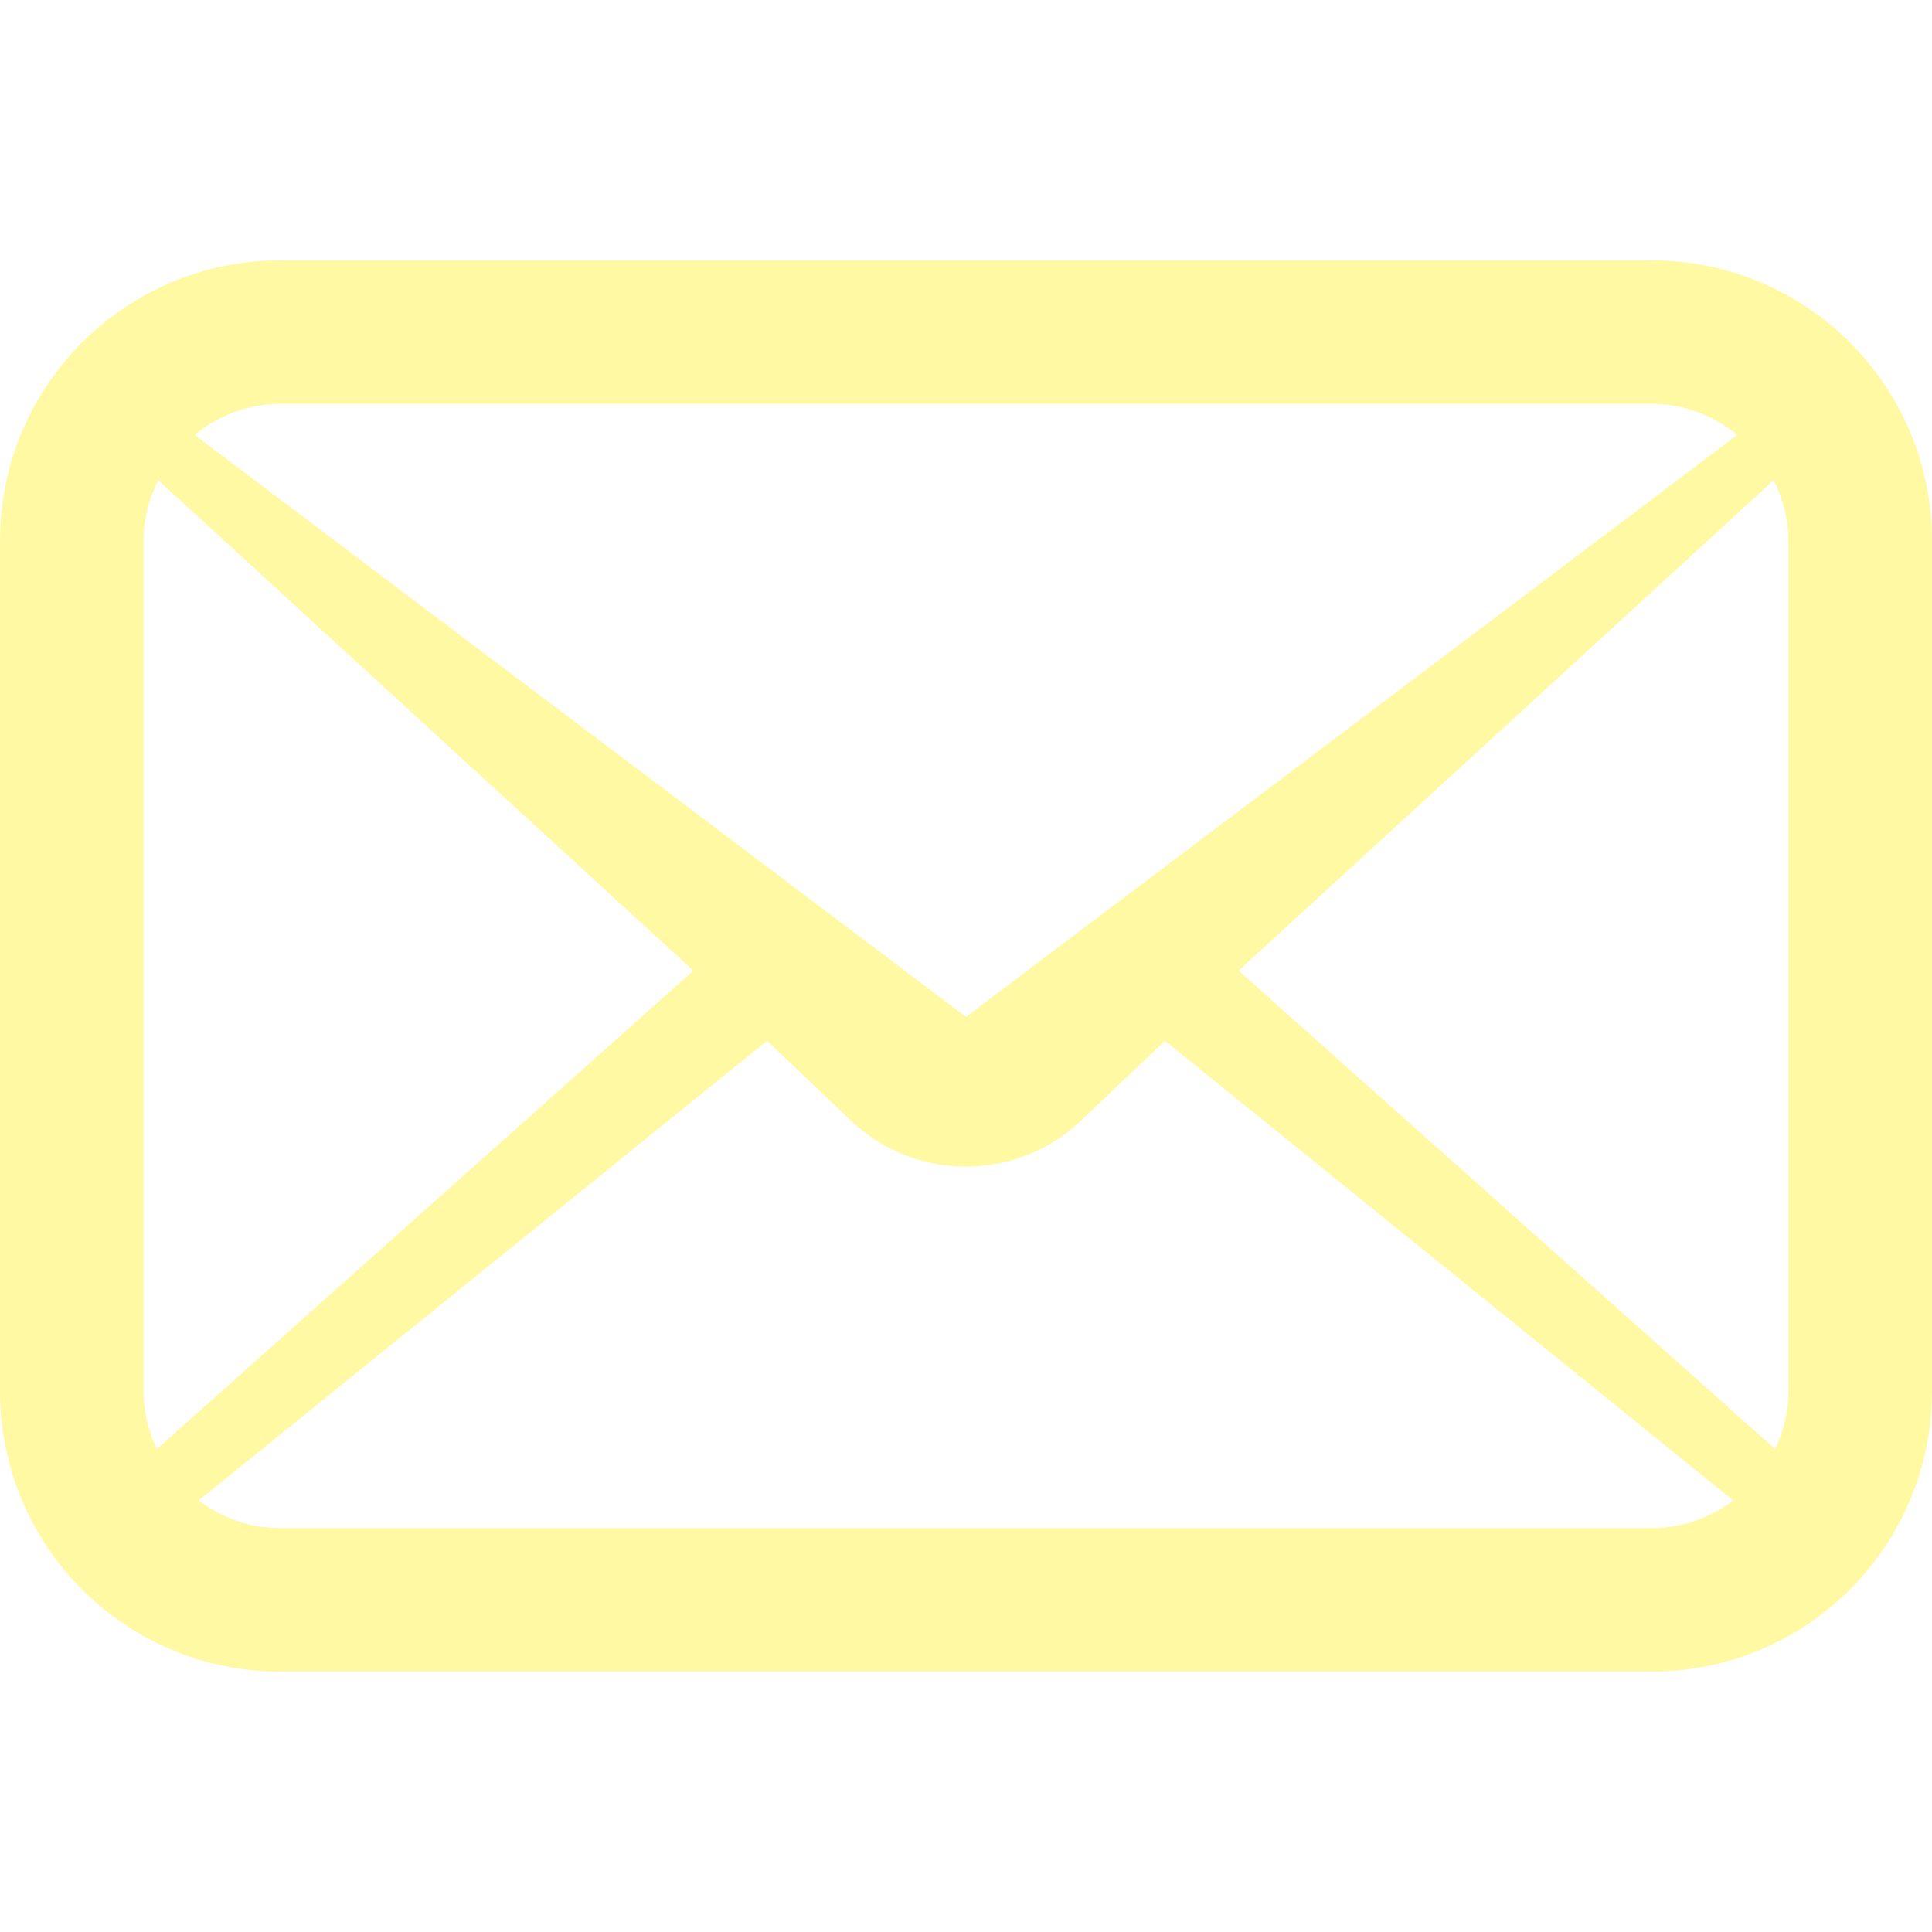
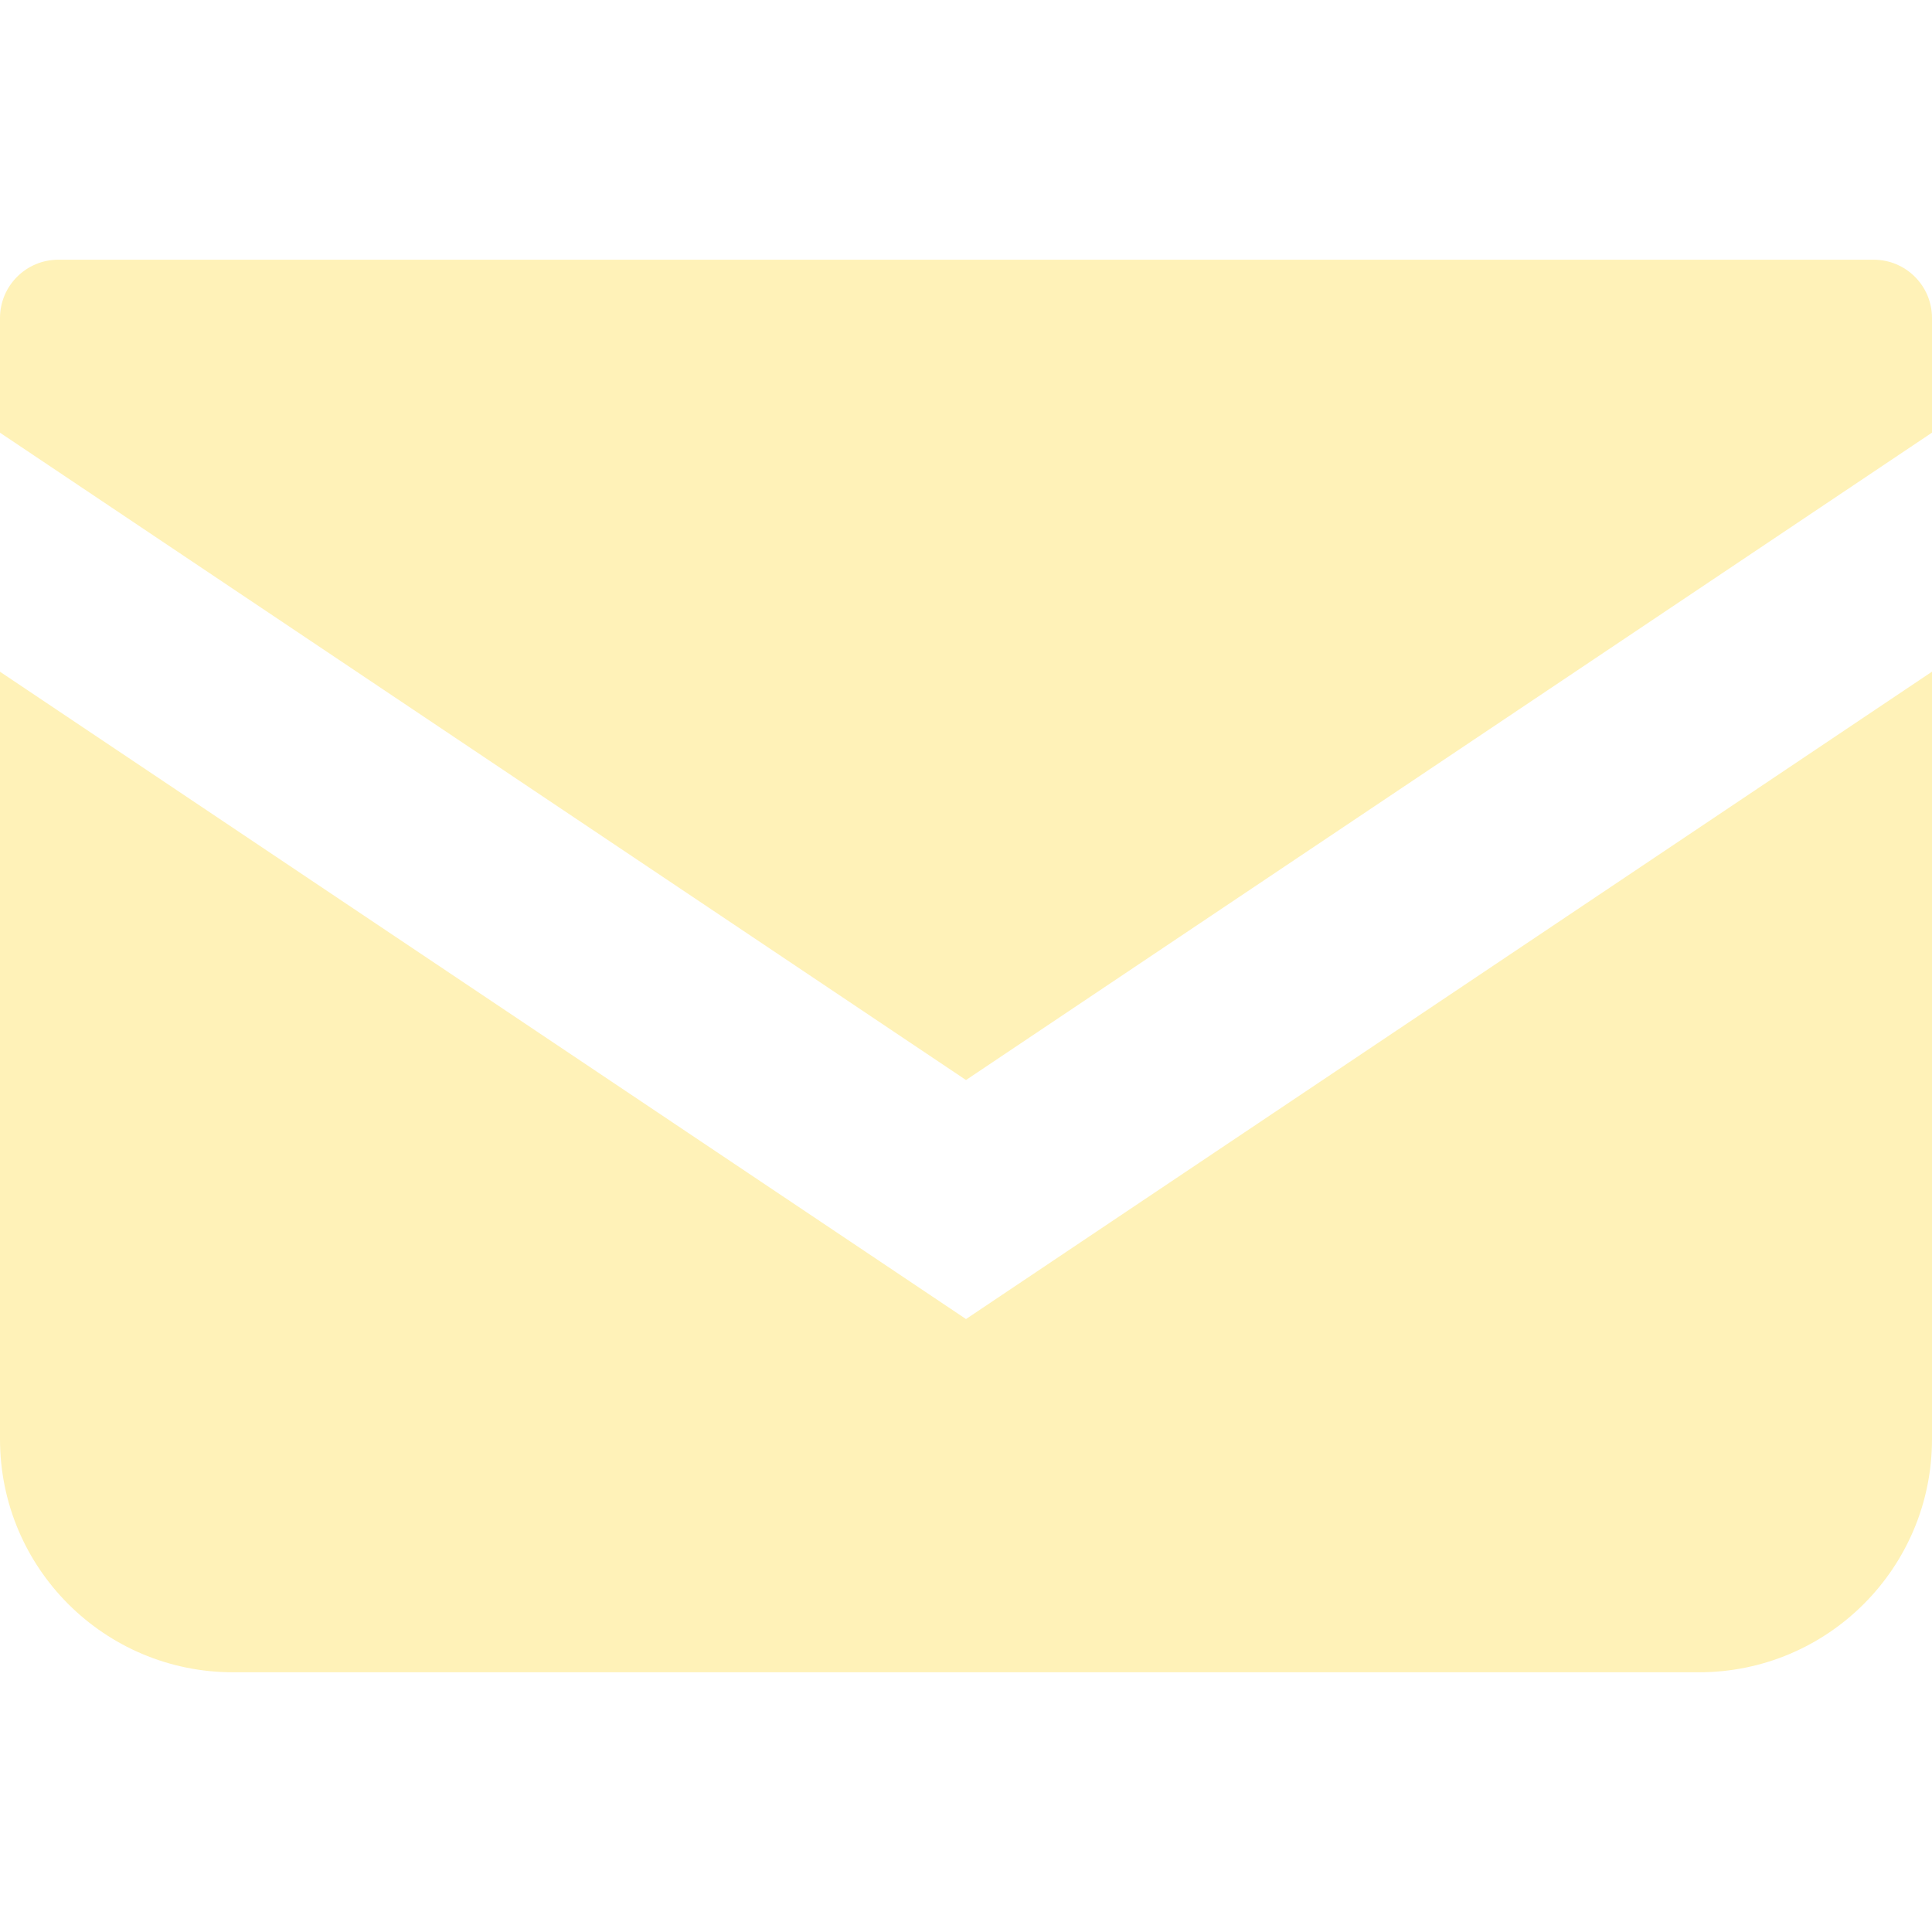
- <svg xmlns="http://www.w3.org/2000/svg" version="1.1" id="_x32_" x="0px" y="0px" viewBox="0 0 512 512" style="width: 256px; height: 256px; opacity: 1;" xml:space="preserve">
+ <svg xmlns="http://www.w3.org/2000/svg" version="1.1" id="_x32_" x="0px" y="0px" width="512px" height="512px" viewBox="0 0 512 512" style="enable-background:new 0 0 512 512;" xml:space="preserve">
  <style type="text/css">
- 	.st0{fill:#4B4B4B;}
+ 
+ 	.st0{fill:#FFF2B8;}
+ 
</style>
  <g>
-     <path class="st0" d="M490.237,90.753c-13.382-13.412-32.076-21.764-52.532-21.756H74.295C33.258,69.012,0.015,102.247,0,143.284   v225.432c0.015,41.036,33.258,74.272,74.295,74.286h363.41c20.456,0.008,39.15-8.344,52.532-21.755   C503.648,407.866,512,389.171,512,368.716V143.284C512,122.829,503.648,104.135,490.237,90.753z M74.295,107.04h363.41   c8.701,0.008,16.466,3.136,22.714,8.21L256,269.478L51.58,115.25C57.829,110.175,65.594,107.047,74.295,107.04z M38.042,368.716   V143.284c0.016-5.826,1.486-11.205,3.894-16.05l141.813,129.998L41.55,384.044C39.365,379.393,38.058,374.252,38.042,368.716z    M437.705,404.96H74.295c-8.204-0.007-15.581-2.771-21.637-7.319l150.618-121.825l22.818,21.711   c16.911,15.529,42.902,15.529,59.813,0l22.818-21.711l150.61,121.825C453.279,402.189,445.901,404.953,437.705,404.96z    M473.958,368.716c-0.016,5.535-1.322,10.677-3.508,15.328L328.251,257.233l141.805-129.998c2.415,4.844,3.886,10.217,3.901,16.05   V368.716z" style="fill: rgb(255, 249, 164);" />
+     <path class="st0" d="M496.563,68.828H15.438C6.922,68.828,0,75.75,0,84.281v30.391l256,171.547l256-171.563V84.281   C512,75.75,505.078,68.828,496.563,68.828z" />
+     <path class="st0" d="M0,178.016v203.391c0,34.125,27.641,61.766,61.781,61.766h388.438c34.141,0,61.781-27.641,61.781-61.766V178   L256,349.563L0,178.016z" />
  </g>
</svg>
